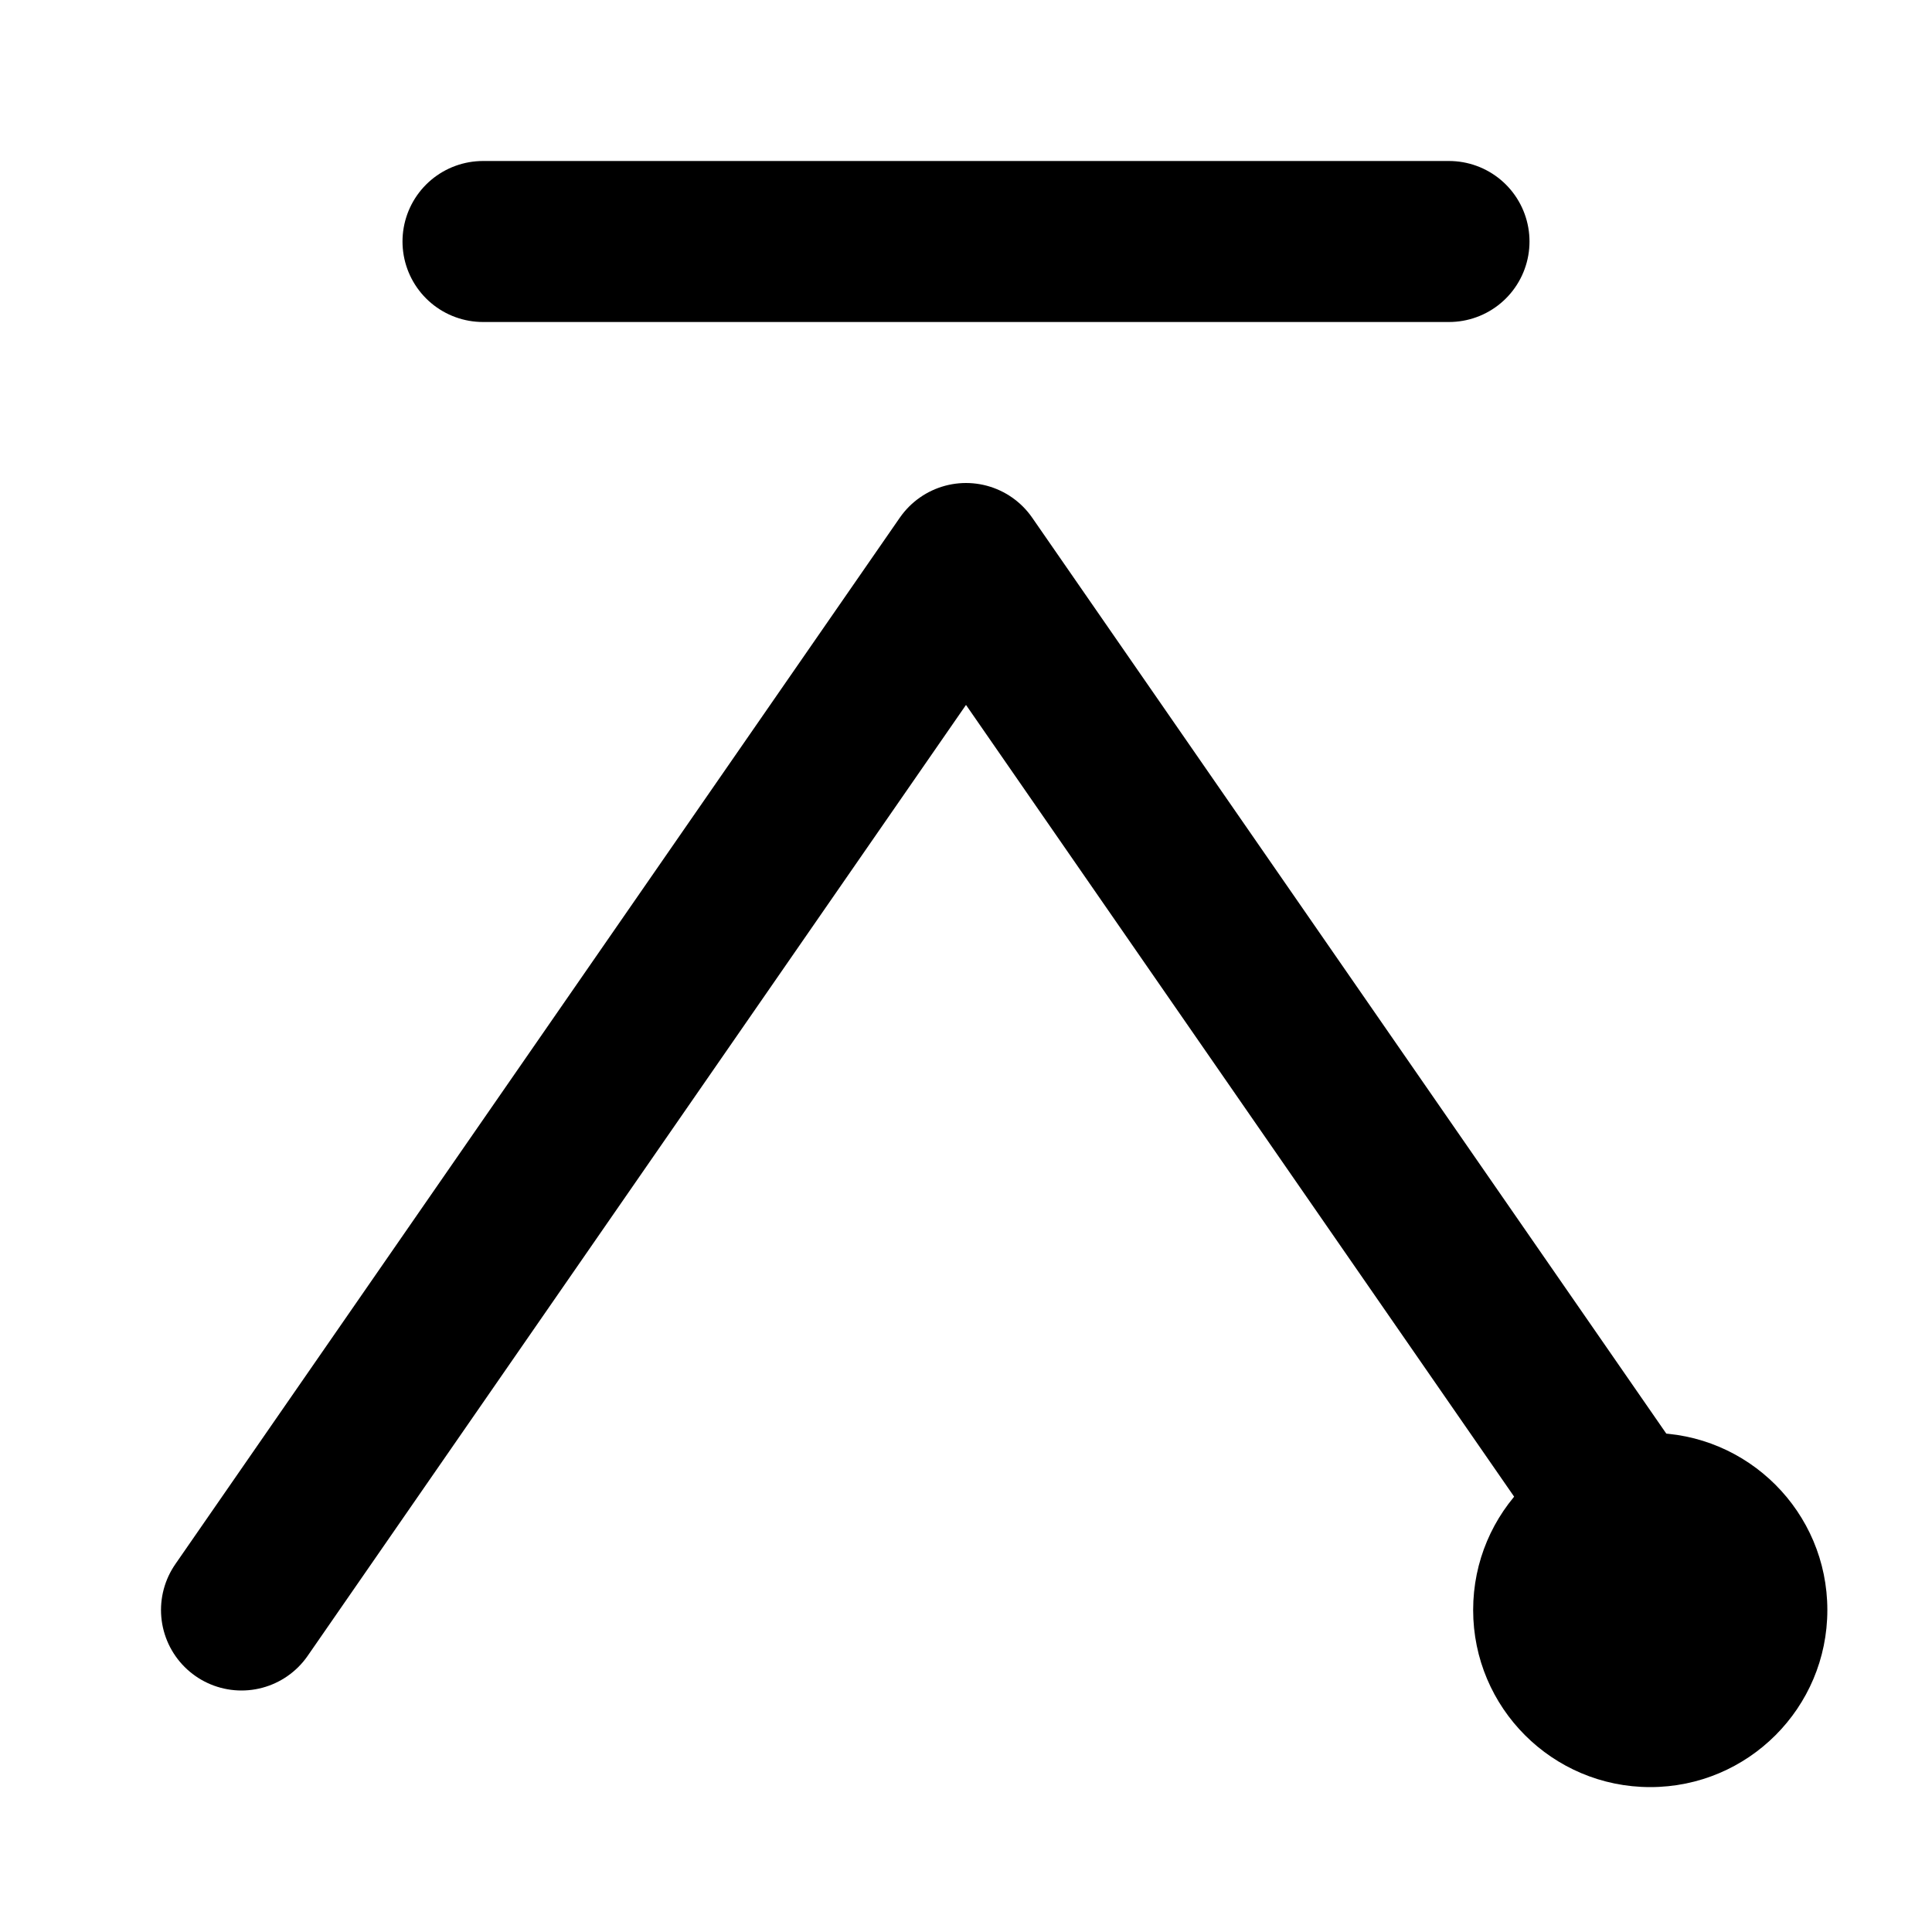
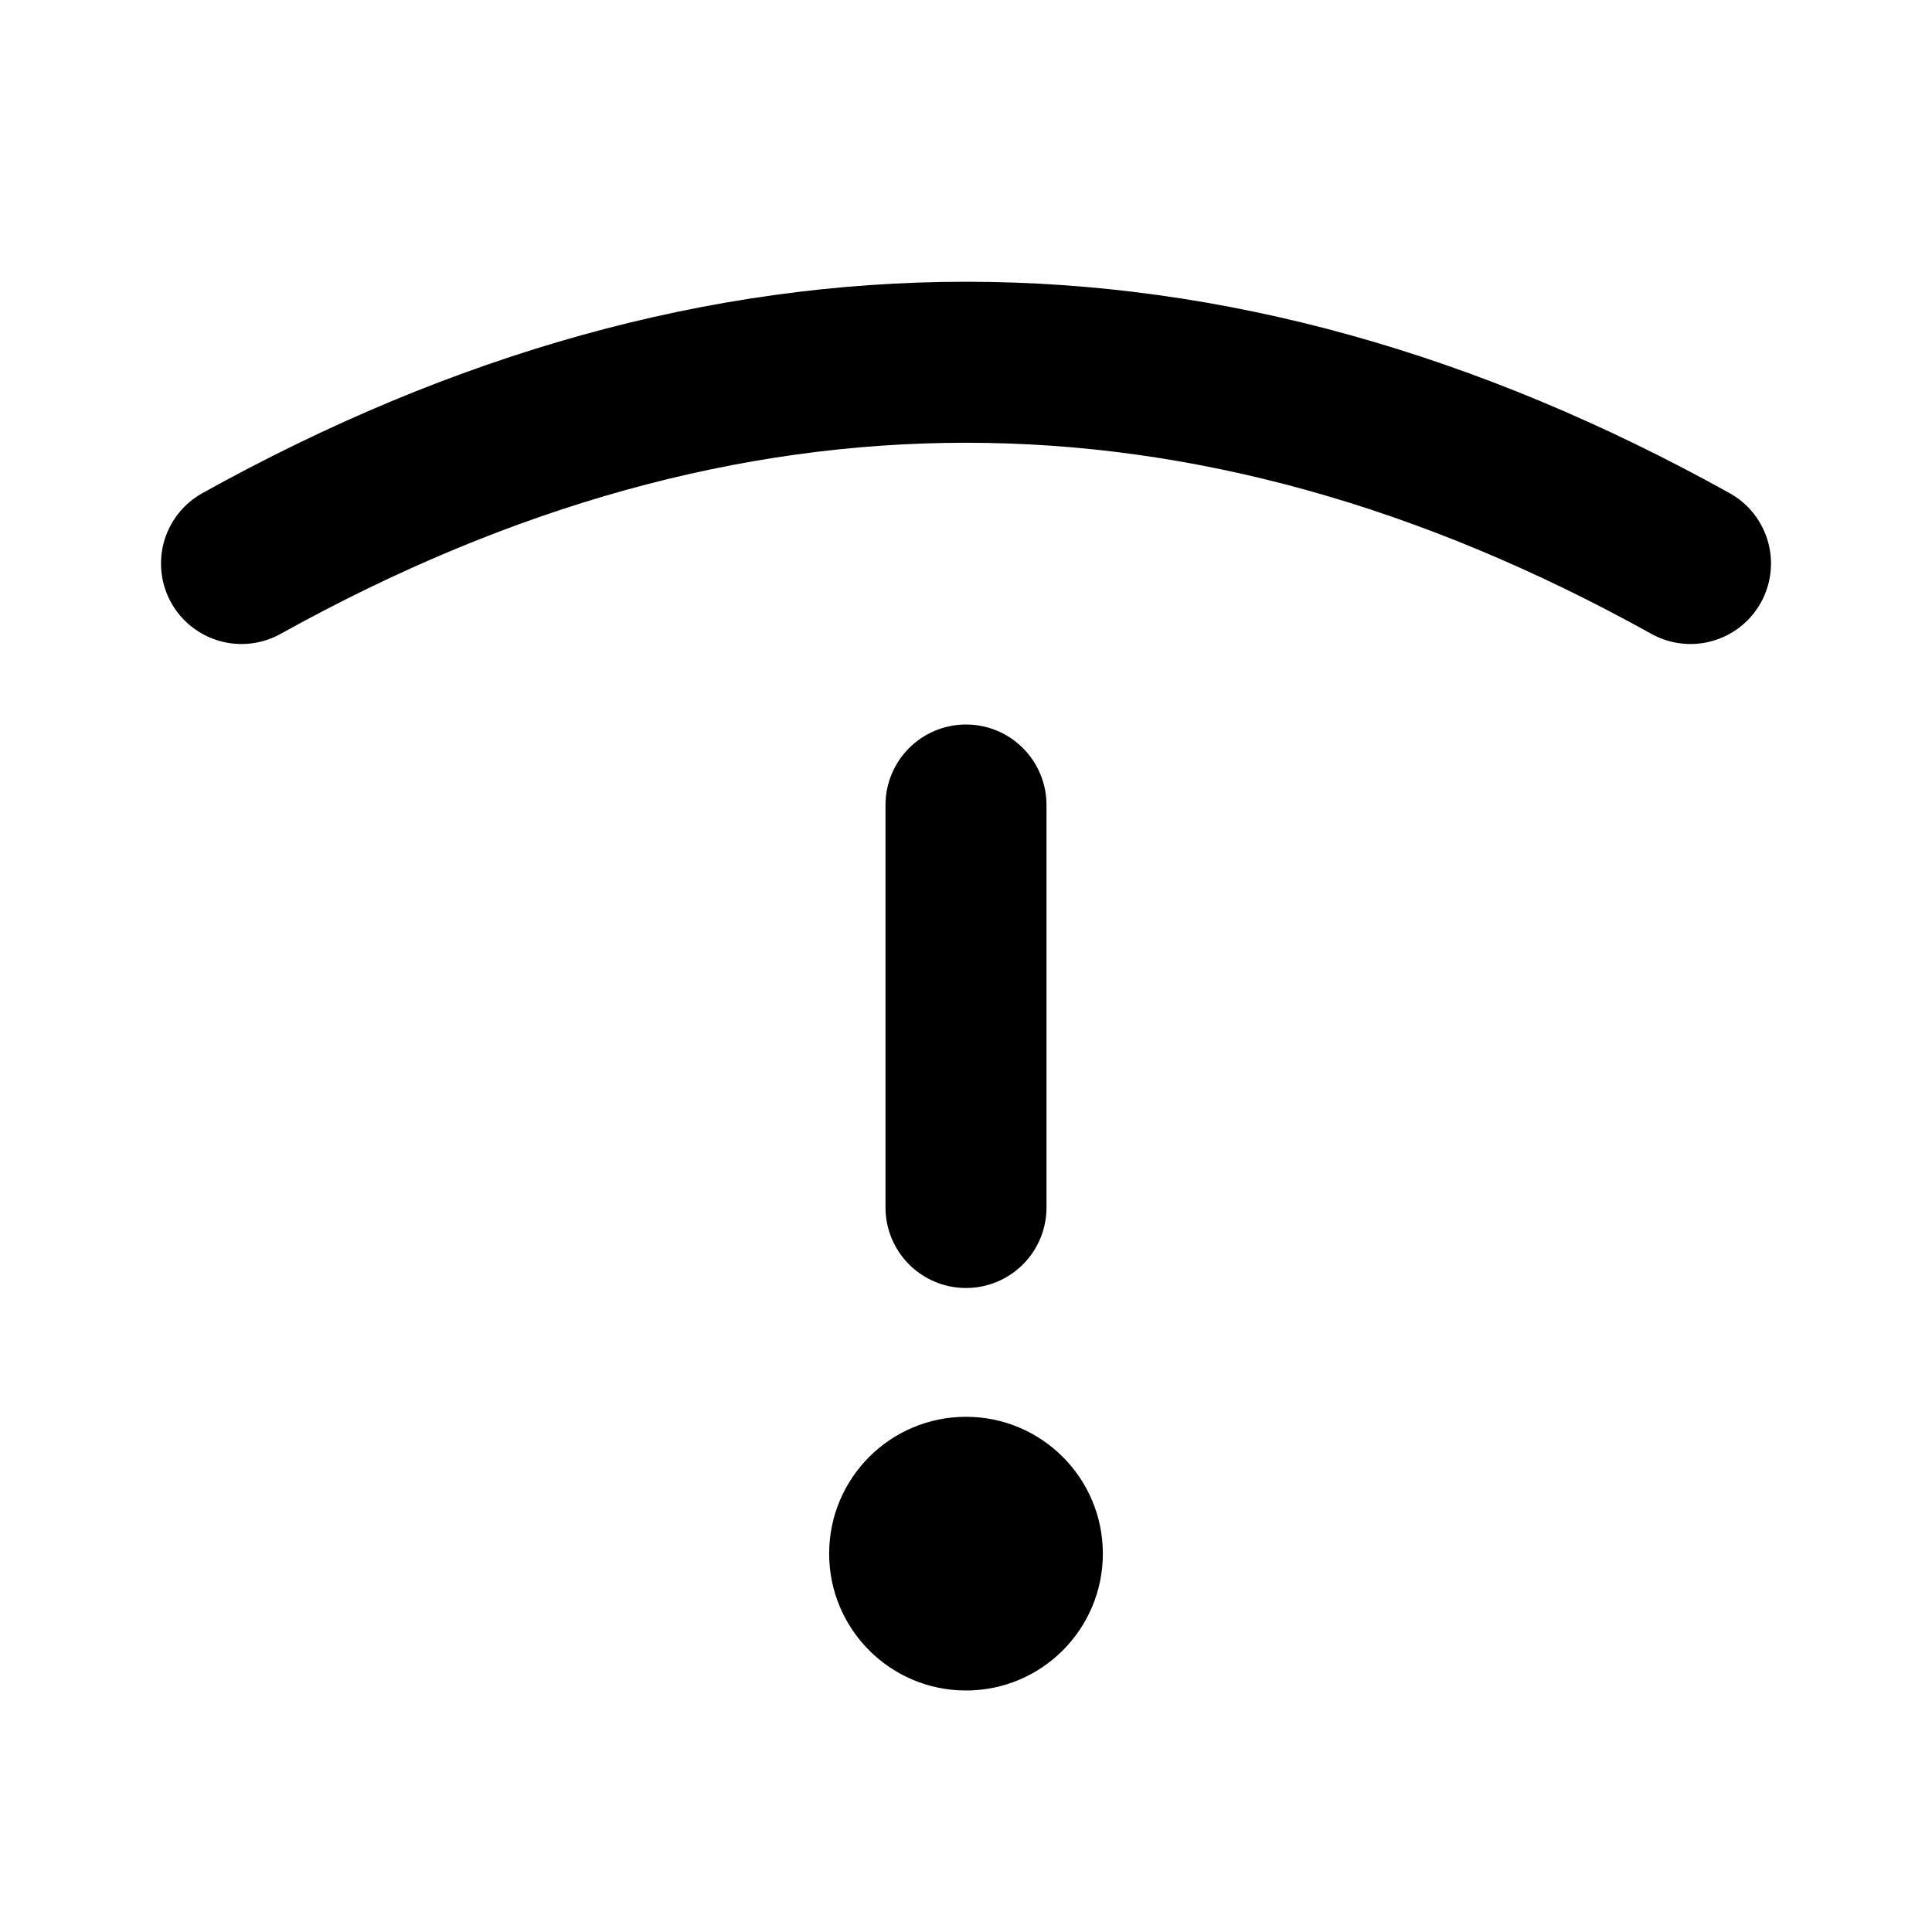
<svg xmlns="http://www.w3.org/2000/svg" viewBox="0 0 24 24" fill="none" stroke="#000" stroke-width="2" stroke-linecap="round" stroke-linejoin="round">
-   <path d="M6 3h12" />
-   <path d="M3 20 12 7 21 20" />
-   <circle cx="20.5" cy="20" r="2.2" fill="#000" stroke="none" />
+   <path d="M3 7Q12 2 21 7" />
+   <path d="M12 10v5" />
+   <circle cx="12" cy="19.3" r="1.7" fill="#000" stroke="none" />
</svg>
